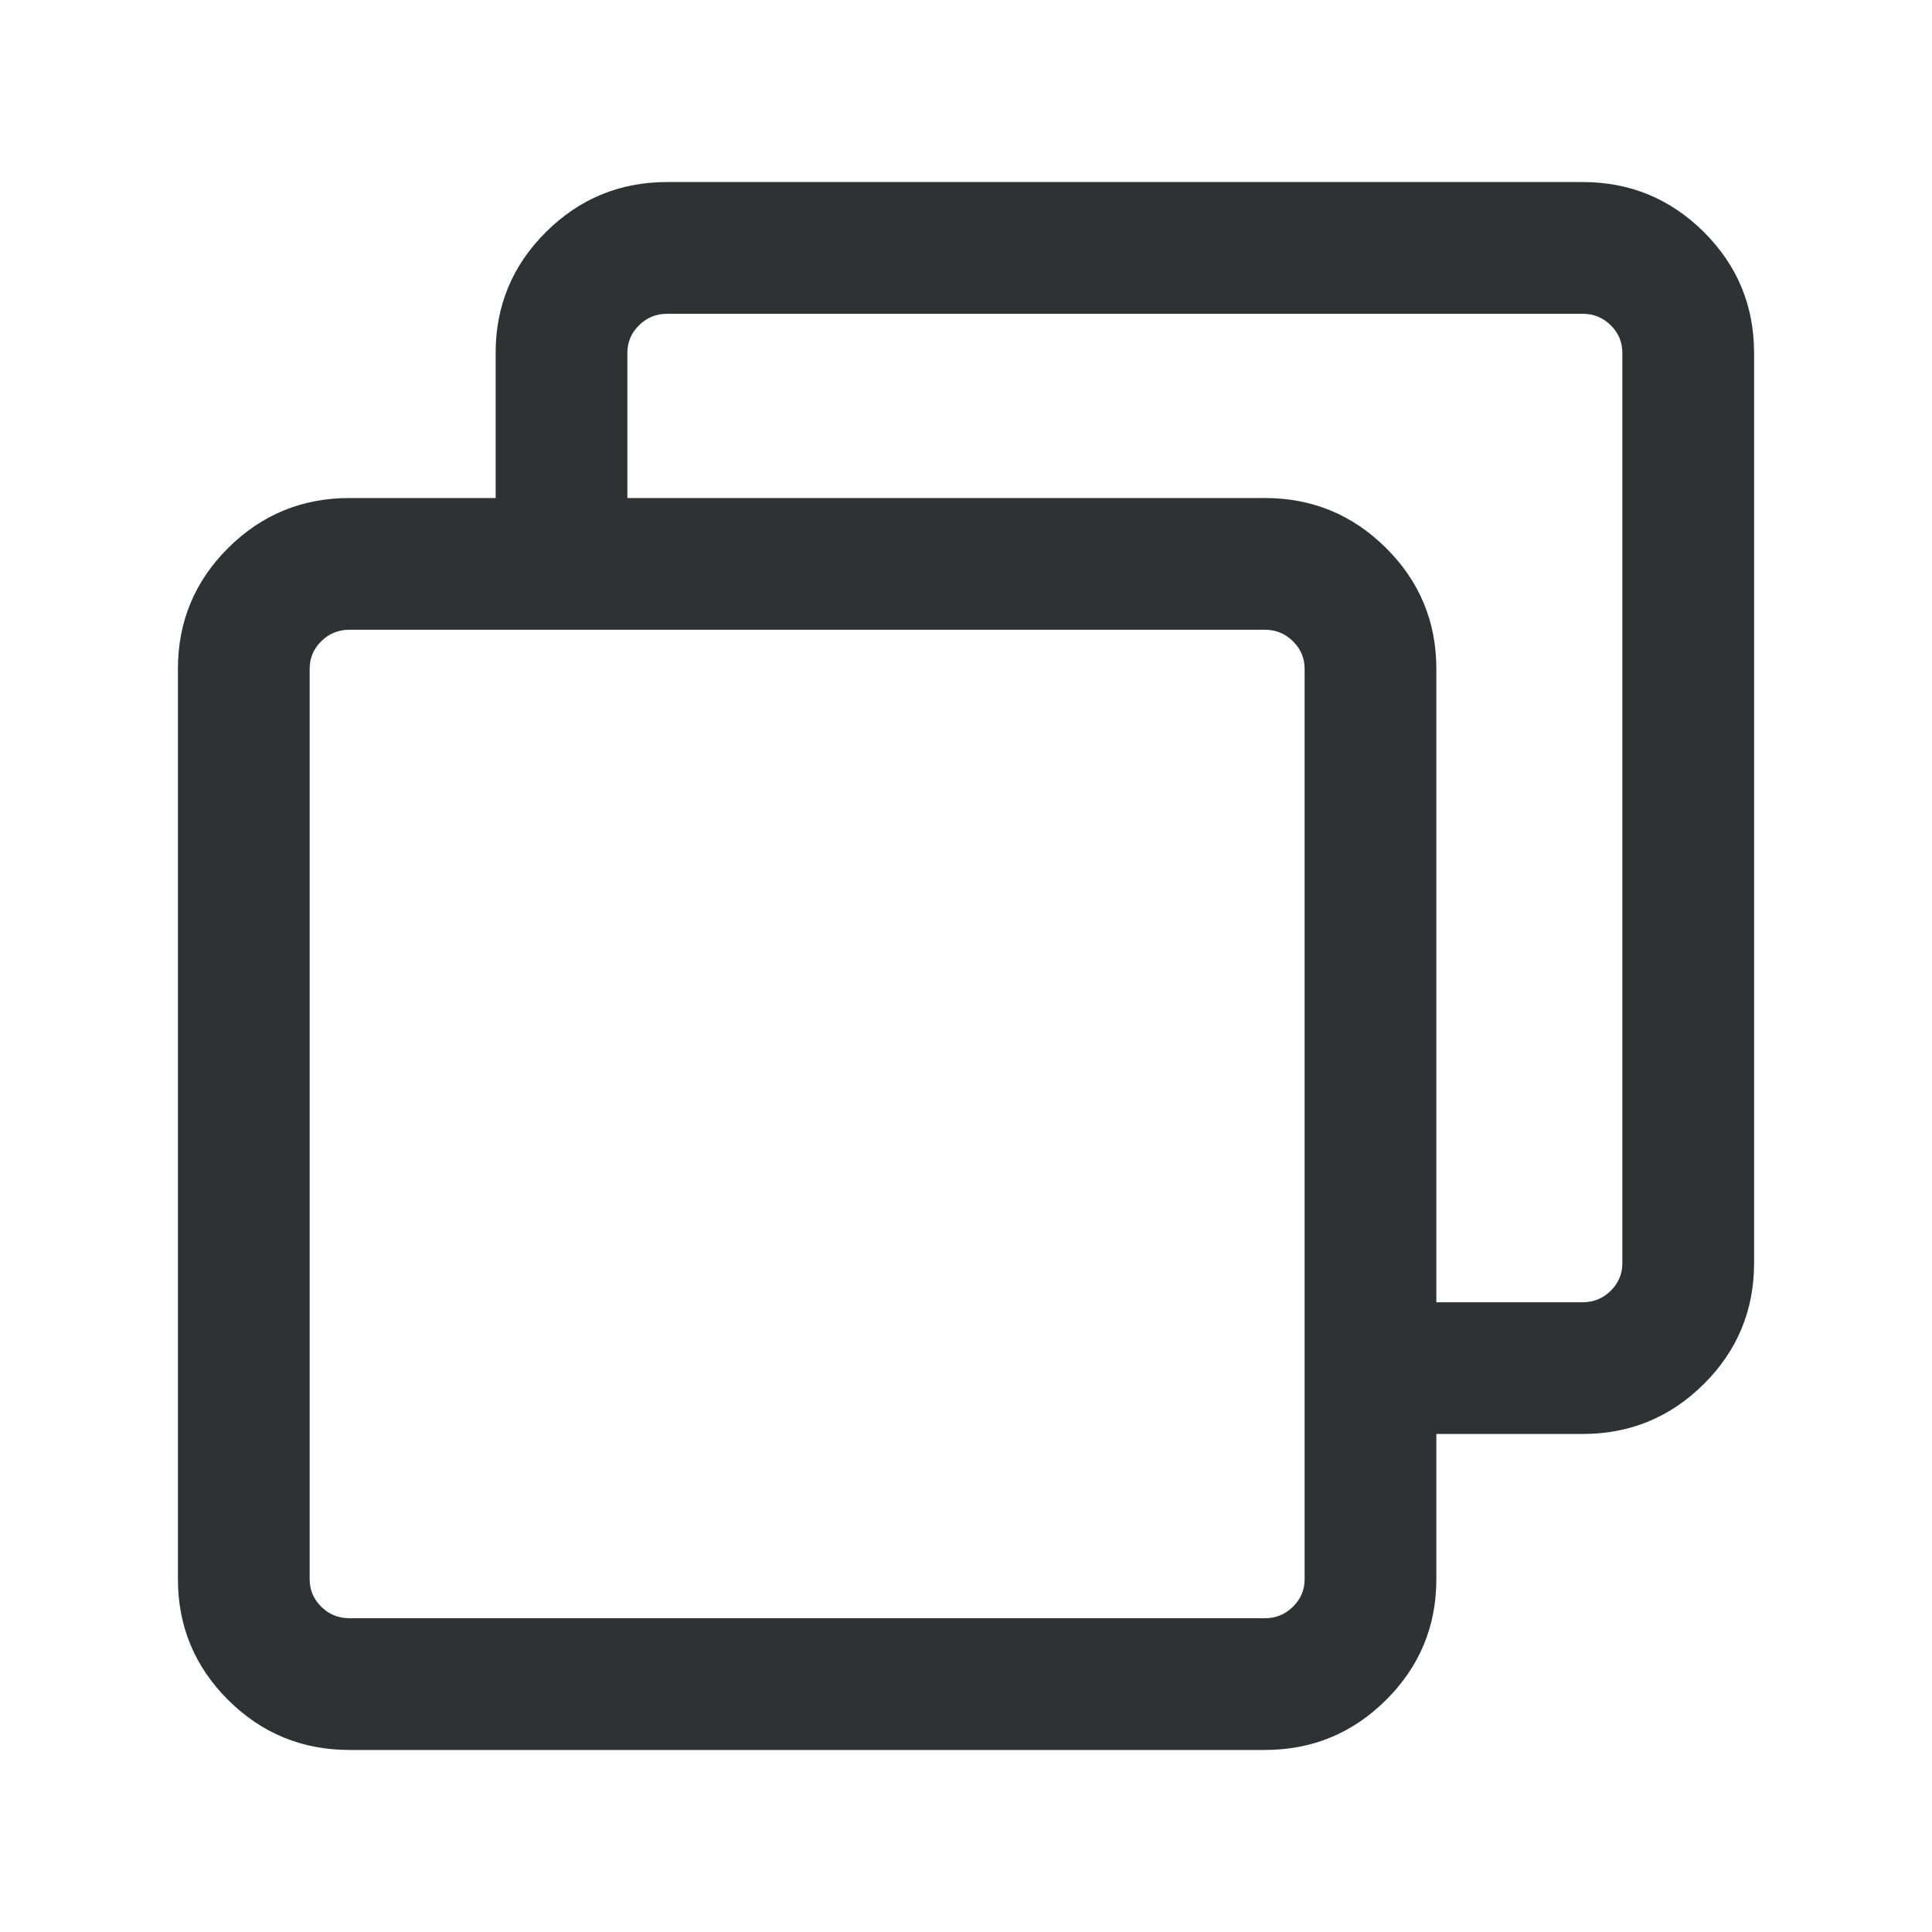
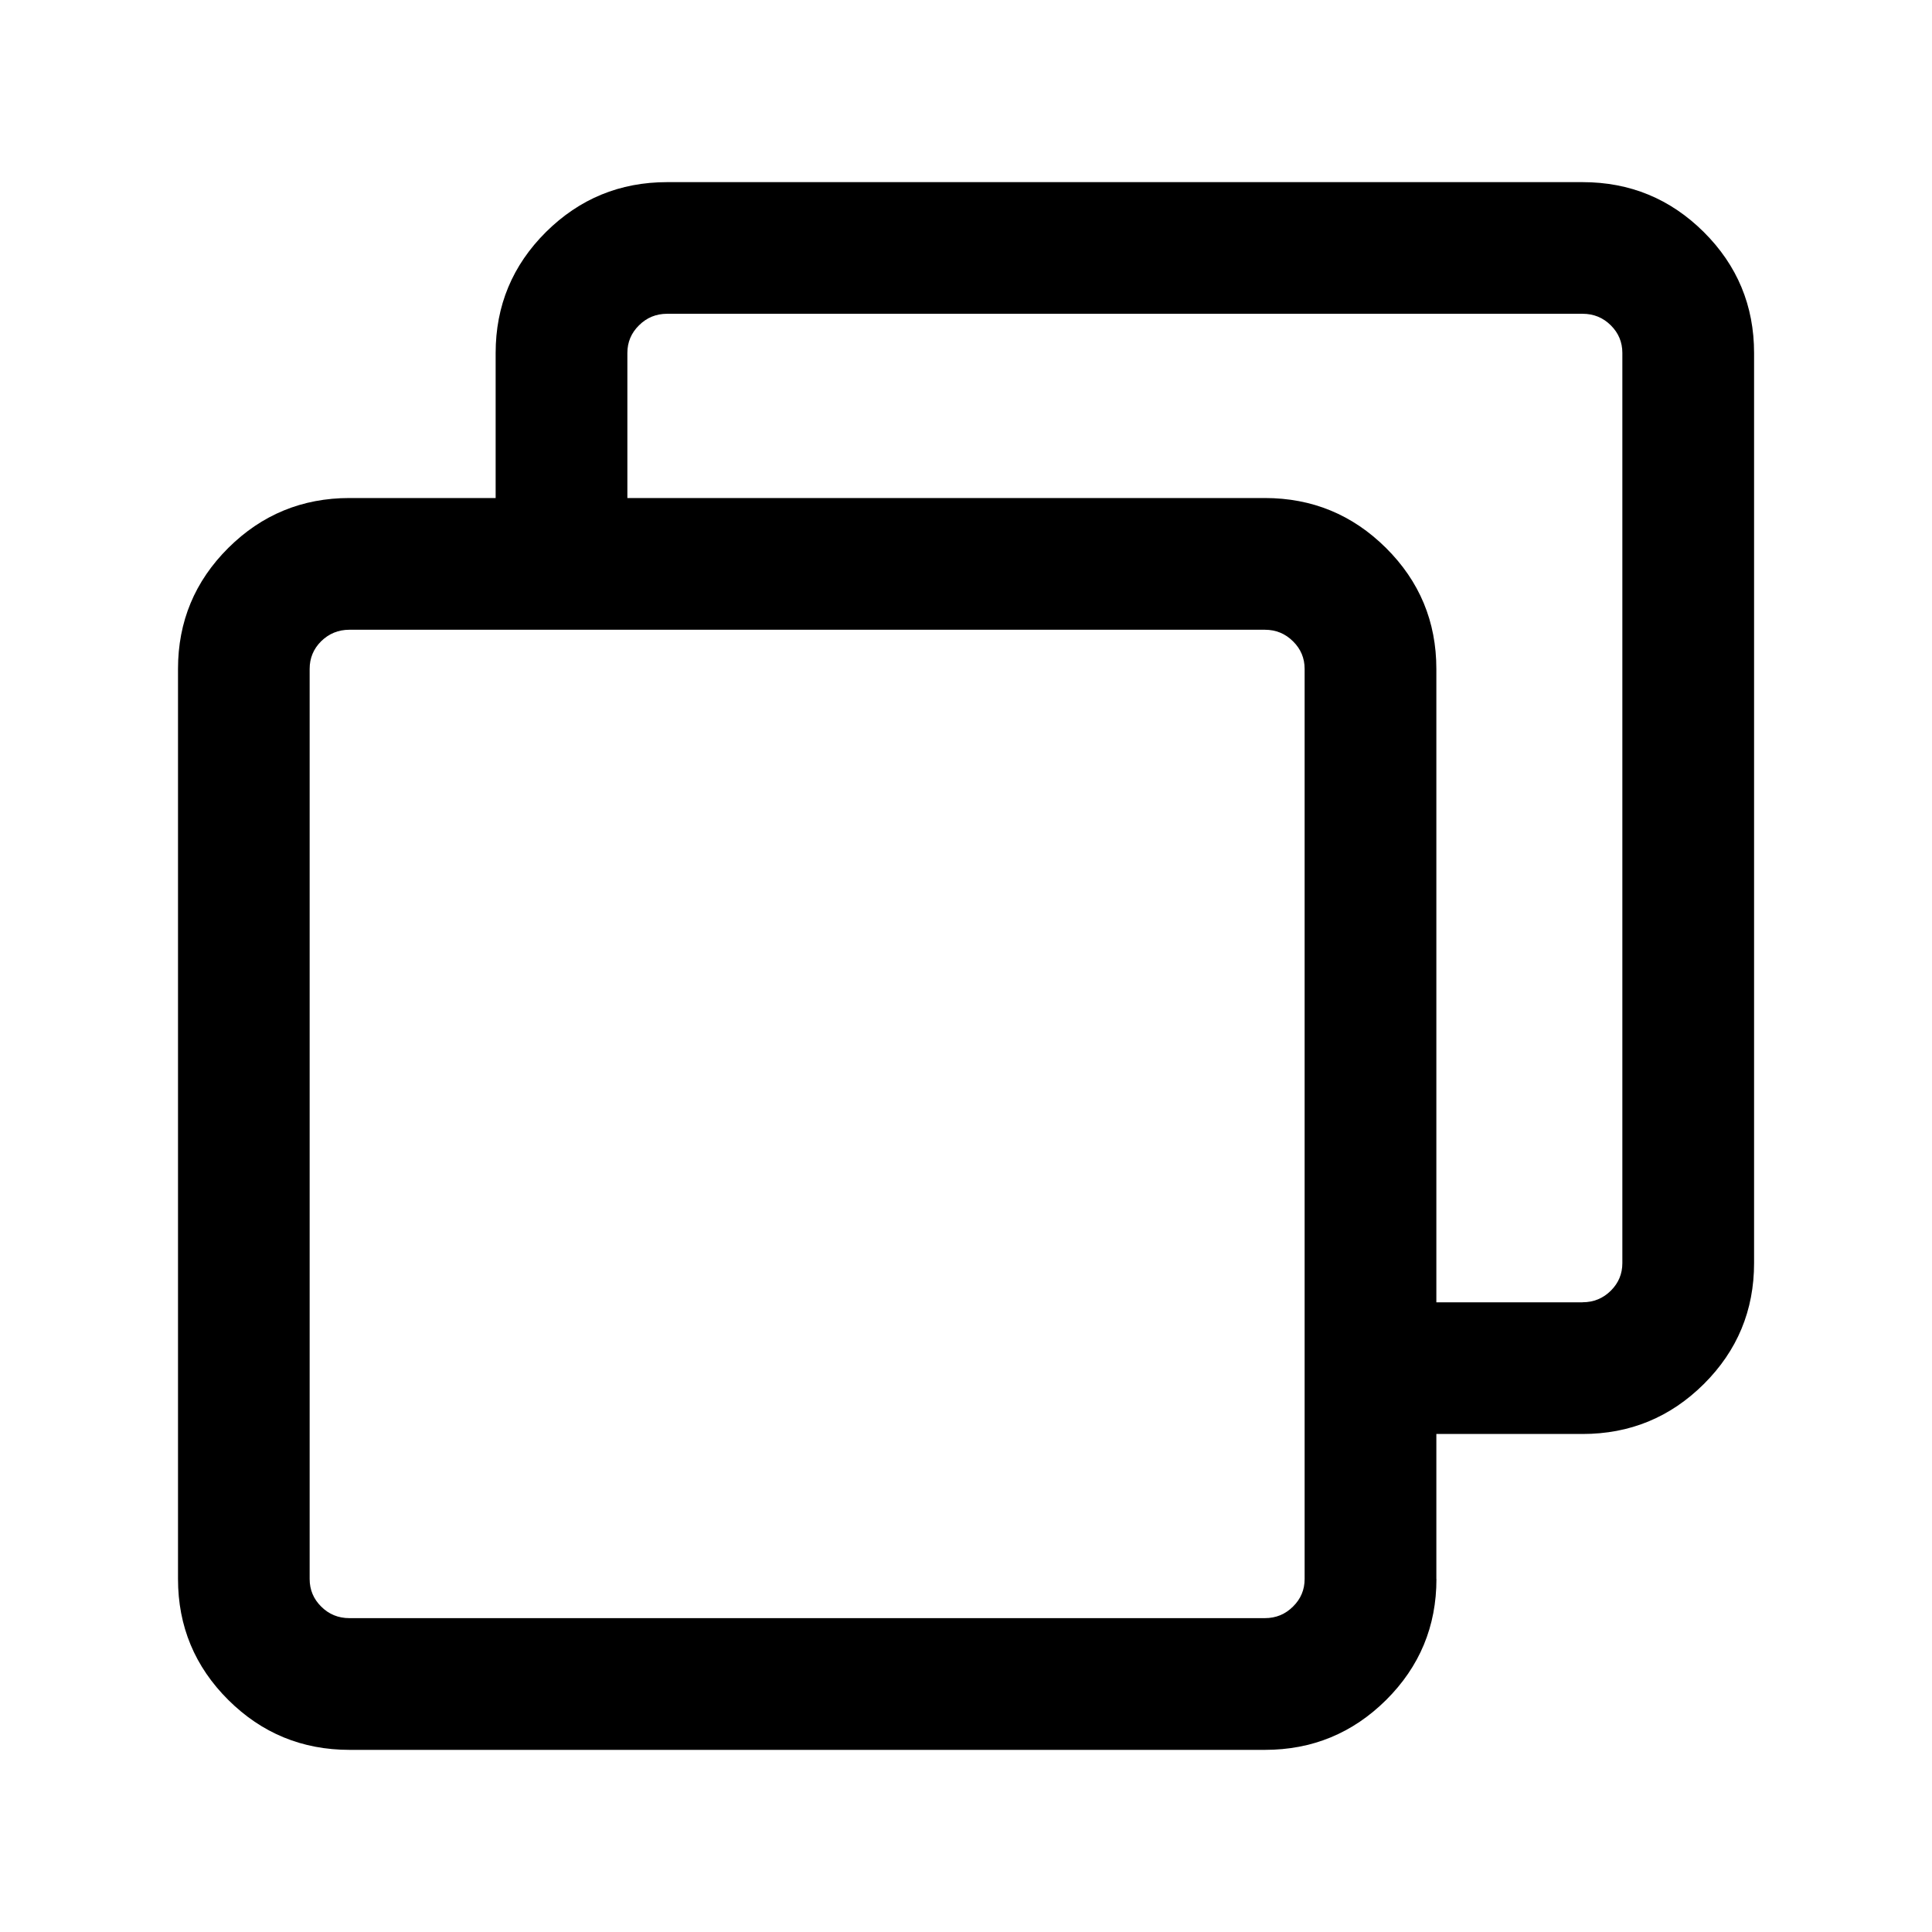
- <svg xmlns="http://www.w3.org/2000/svg" fill="none" version="1.1" width="22" height="22" viewBox="0 0 22 22">
+ <svg xmlns="http://www.w3.org/2000/svg" fill="none" width="22" height="22" viewBox="0 0 22 22">
  <defs>
-     <clipPath id="master_svg0_88_1776">
-       <rect x="0" y="0" width="22" height="22" rx="0" />
+     <clipPath id="a">
+       <rect width="22" height="22" rx="0" />
    </clipPath>
  </defs>
-   <g clip-path="url(#master_svg0_88_1776)">
-     <g>
-       <path d="M18.021,14.829L16.024,14.829Q15.95,14.829,15.877,14.844Q15.805,14.858,15.737,14.886Q15.668,14.915,15.607,14.956Q15.546,14.997,15.493,15.049Q15.441,15.101,15.4,15.163Q15.359,15.224,15.331,15.292Q15.303,15.361,15.288,15.433Q15.274,15.505,15.274,15.579Q15.274,15.653,15.288,15.726Q15.303,15.798,15.331,15.866Q15.359,15.935,15.4,15.996Q15.441,16.057,15.493,16.11Q15.546,16.162,15.607,16.203Q15.668,16.244,15.737,16.272Q15.805,16.3,15.877,16.315Q15.95,16.329,16.024,16.329L18.021,16.329Q18.829,16.329,19.401,15.761Q19.974,15.191,19.974,14.383L19.974,4.019Q19.974,3.211,19.401,2.641Q18.829,2.073,18.021,2.073L7.597,2.073Q6.79,2.073,6.218,2.641Q5.644,3.211,5.644,4.019L5.644,5.983Q5.644,6.057,5.659,6.129Q5.673,6.201,5.702,6.27Q5.73,6.338,5.771,6.399Q5.812,6.461,5.864,6.513Q5.916,6.565,5.978,6.606Q6.039,6.647,6.107,6.676Q6.176,6.704,6.248,6.718Q6.321,6.733,6.394,6.733Q6.468,6.733,6.541,6.718Q6.613,6.704,6.681,6.676Q6.75,6.647,6.811,6.606Q6.873,6.565,6.925,6.513Q6.977,6.461,7.018,6.399Q7.059,6.338,7.087,6.27Q7.116,6.201,7.13,6.129Q7.144,6.057,7.144,5.983L7.144,4.019Q7.144,3.835,7.276,3.705Q7.408,3.573,7.597,3.573L18.021,3.573Q18.21,3.573,18.343,3.705Q18.474,3.835,18.474,4.019L18.474,14.383Q18.474,14.567,18.343,14.697Q18.21,14.829,18.021,14.829Z" fill-rule="evenodd" fill="#303133" fill-opacity="1" />
-     </g>
-     <g>
-       <path d="M16.356,17.981L16.356,7.617Q16.356,6.809,15.782,6.239Q15.21,5.671,14.403,5.671L3.979,5.671Q3.171,5.671,2.599,6.239Q2.026,6.809,2.026,7.617L2.026,17.981Q2.026,18.789,2.599,19.359Q3.171,19.927,3.979,19.927L14.403,19.927Q15.21,19.927,15.782,19.359Q16.356,18.789,16.356,17.981ZM14.724,7.303Q14.856,7.433,14.856,7.617L14.856,17.981Q14.856,18.165,14.724,18.295Q14.592,18.427,14.403,18.427L3.979,18.427Q3.79,18.427,3.657,18.295Q3.526,18.165,3.526,17.981L3.526,7.617Q3.526,7.433,3.657,7.303Q3.79,7.171,3.979,7.171L14.403,7.171Q14.592,7.171,14.724,7.303Z" fill-rule="evenodd" fill="#303133" fill-opacity="1" />
-     </g>
+   <g clip-path="url(#a)" fill-rule="evenodd" fill="currentColor">
+     <path d="M18.021 14.83h-1.997q-.074 0-.147.014-.072.014-.14.042-.069.029-.13.07-.061.04-.114.093-.052.052-.093.114-.04.061-.07.13-.027.068-.042.14-.014.072-.014.146t.014.147q.015.072.043.14.028.069.07.13.04.061.092.114.053.052.114.093.061.041.13.07.068.027.14.042.073.014.147.014h1.997q.808 0 1.38-.568.573-.57.573-1.378V4.02q0-.808-.573-1.378-.572-.568-1.38-.568H7.597q-.807 0-1.38.568-.573.57-.573 1.378v1.964q0 .074.015.146.014.072.043.14.028.069.069.13.04.062.093.114.052.052.114.093.061.041.13.07.068.028.14.042.073.015.146.015.074 0 .147-.015.072-.014.14-.042.069-.029.13-.07.062-.04.114-.093.052-.052.093-.114.041-.061.07-.13.028-.068.042-.14.014-.072.014-.146V4.019q0-.184.132-.314.132-.132.321-.132h10.424q.19 0 .322.132.131.13.131.314v10.364q0 .184-.131.314-.133.132-.322.132Z" />
+     <path d="M16.356 17.981V7.617q0-.808-.574-1.378-.572-.568-1.38-.568H3.98q-.808 0-1.38.568-.573.57-.573 1.378V17.98q0 .808.573 1.378.572.568 1.38.568h10.424q.807 0 1.38-.568.573-.57.573-1.378ZM14.724 7.303q.132.13.132.314V17.98q0 .184-.132.314-.132.132-.321.132H3.979q-.19 0-.322-.132-.131-.13-.131-.314V7.617q0-.184.13-.314.134-.132.323-.132h10.424q.189 0 .321.132Z" />
  </g>
</svg>
